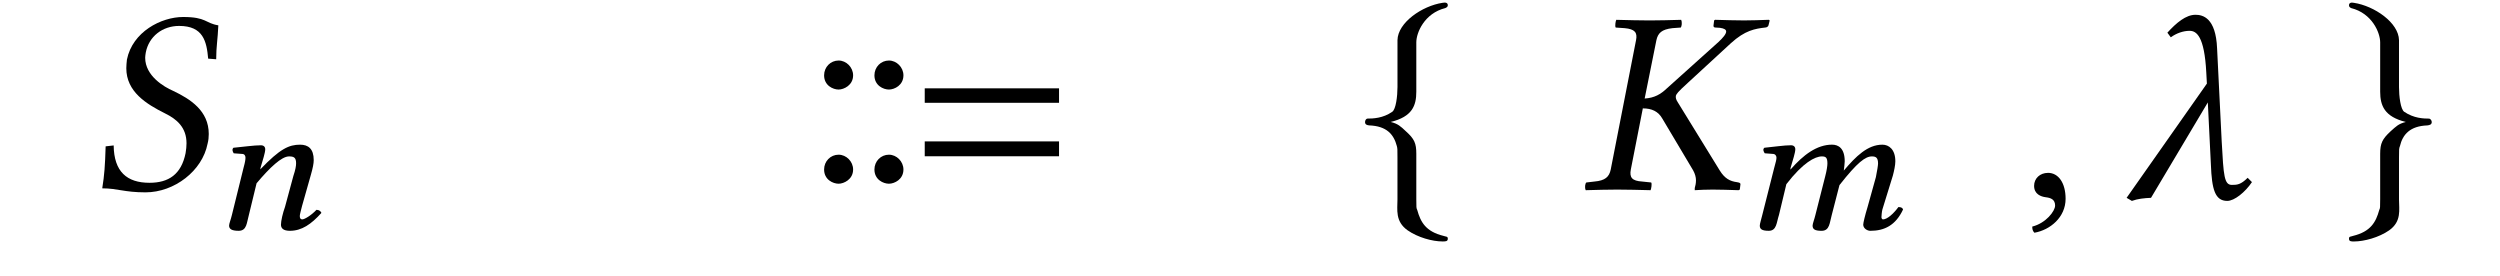
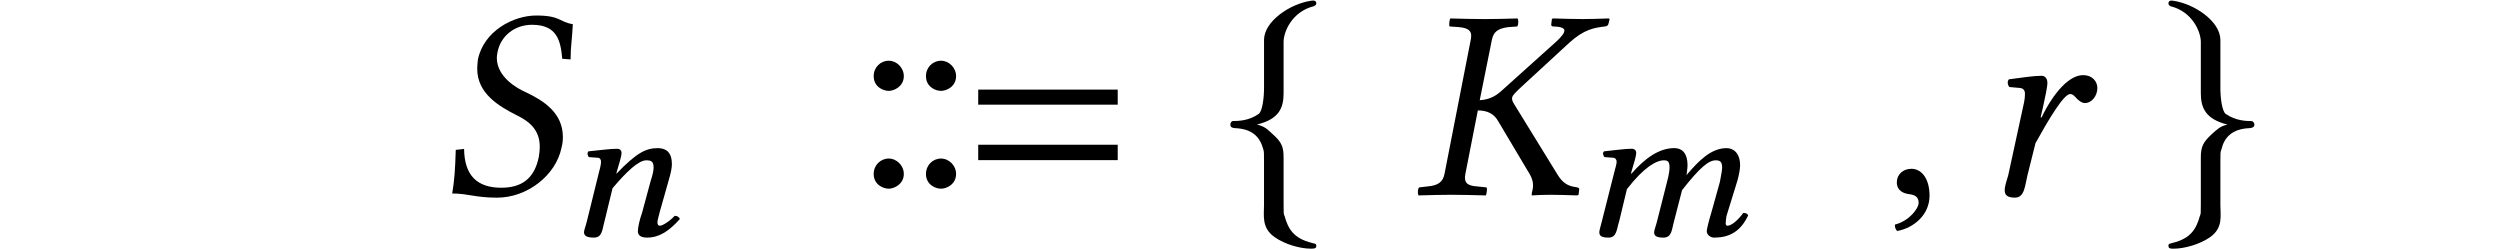
- <svg xmlns="http://www.w3.org/2000/svg" version="1.1" id="svg1" width="126.527" height="13.93" viewBox="0 0 126.527 13.93">
+ <svg xmlns="http://www.w3.org/2000/svg" version="1.1" id="svg1" width="121.809" height="12.089" viewBox="0 0 121.809 12.089">
  <defs id="defs1" />
-   <g id="g1" transform="translate(-337.8164,-233.5859)">
-     <path id="path139" d="m 348.865,234.868 c -0.672,-0.109 -0.594,-0.422 -1.781,-0.422 -1.109,0 -2.562,0.75 -2.844,2.156 -0.016,0.156 -0.031,0.312 -0.031,0.438 0,1.188 1.016,1.812 1.953,2.281 0.609,0.297 1.094,0.719 1.094,1.516 0,0.156 -0.016,0.312 -0.047,0.5 -0.219,1.078 -0.859,1.5 -1.828,1.5 -1.141,0 -1.797,-0.562 -1.812,-1.891 l -0.406,0.047 c -0.031,1 -0.062,1.438 -0.172,2.125 0.781,0 1.109,0.203 2.188,0.203 1.469,0 2.875,-1.094 3.141,-2.453 0.047,-0.172 0.062,-0.344 0.062,-0.5 0,-1.172 -0.922,-1.766 -1.812,-2.188 -0.438,-0.188 -1.406,-0.75 -1.406,-1.672 0,-0.078 0.016,-0.172 0.031,-0.266 0.156,-0.812 0.844,-1.344 1.688,-1.344 1.219,0 1.391,0.781 1.469,1.656 l 0.406,0.031 c 0,-0.641 0.078,-1 0.109,-1.719 z m 0,0" style="fill:#000000;fill-opacity:1;fill-rule:nonzero;stroke:none;stroke-width:1.333" />
-     <path id="path140" d="m 353.115,243.97 0.438,-1.547 c 0.094,-0.328 0.141,-0.562 0.141,-0.734 0,-0.578 -0.281,-0.781 -0.688,-0.781 -0.562,0 -1.016,0.203 -2.016,1.25 l 0.016,-0.094 c 0.109,-0.375 0.234,-0.75 0.234,-0.922 0,-0.125 -0.078,-0.203 -0.219,-0.203 -0.359,0 -0.875,0.078 -1.391,0.125 -0.078,0.078 -0.047,0.188 0.016,0.281 l 0.422,0.031 c 0.125,0 0.172,0.094 0.172,0.188 0,0.094 -0.016,0.219 -0.094,0.5 l -0.594,2.406 c -0.047,0.203 -0.141,0.438 -0.141,0.531 0,0.172 0.125,0.266 0.484,0.266 0.422,0 0.406,-0.422 0.516,-0.797 l 0.391,-1.609 c 0.672,-0.797 1.266,-1.359 1.641,-1.359 0.234,0 0.359,0.047 0.359,0.344 0,0.141 -0.031,0.328 -0.141,0.656 l -0.422,1.562 c -0.109,0.297 -0.203,0.703 -0.203,0.891 0,0.188 0.125,0.312 0.453,0.312 0.594,0 1.078,-0.328 1.594,-0.906 -0.031,-0.078 -0.109,-0.156 -0.25,-0.156 -0.281,0.297 -0.609,0.484 -0.719,0.484 -0.078,0 -0.125,-0.047 -0.125,-0.172 0,-0.078 0.062,-0.297 0.125,-0.547 z m 0,0" style="fill:#000000;fill-opacity:1;fill-rule:nonzero;stroke:none;stroke-width:1.333" />
-     <path id="path141" d="m 391.415,238.79 v -0.734 h -6.797 v 0.734 z m 0,2.703 v -0.75 h -6.797 v 0.75 z m -7.875,-4.094 c 0,-0.406 -0.344,-0.75 -0.734,-0.75 -0.406,0 -0.734,0.328 -0.734,0.75 0,0.516 0.453,0.719 0.734,0.719 0.281,0 0.734,-0.219 0.734,-0.719 z m -2.547,0 c 0,-0.406 -0.344,-0.75 -0.734,-0.75 -0.406,0 -0.734,0.328 -0.734,0.75 0,0.516 0.453,0.719 0.734,0.719 0.266,0 0.734,-0.219 0.734,-0.719 z m 2.547,4.766 c 0,-0.406 -0.344,-0.75 -0.734,-0.75 -0.406,0 -0.734,0.328 -0.734,0.75 0,0.516 0.453,0.719 0.734,0.719 0.281,0 0.734,-0.219 0.734,-0.719 z m -2.547,0 c 0,-0.406 -0.344,-0.75 -0.734,-0.75 -0.406,0 -0.734,0.328 -0.734,0.75 0,0.516 0.453,0.719 0.734,0.719 0.266,0 0.734,-0.219 0.734,-0.719 z m 0,0" style="fill:#000000;fill-opacity:1;fill-rule:nonzero;stroke:none;stroke-width:1.333" />
-     <path id="path142" d="m 409.497,235.728 c 0,-0.484 0.406,-1.469 1.469,-1.734 0.062,-0.031 0.125,-0.062 0.125,-0.141 0,-0.125 -0.109,-0.156 -0.266,-0.125 -1.031,0.156 -2.266,1 -2.281,1.891 v 2.375 c 0,0.453 -0.078,1.125 -0.266,1.25 -0.469,0.328 -0.969,0.344 -1.266,0.344 -0.062,0.016 -0.109,0.094 -0.109,0.172 0,0.125 0.078,0.156 0.203,0.172 0.891,0.031 1.25,0.453 1.406,1.047 0.031,0.125 0.031,0.141 0.031,0.578 v 2.125 c 0,0.516 -0.125,1.109 0.516,1.562 0.516,0.359 1.25,0.562 1.766,0.562 0.156,0 0.266,0 0.266,-0.141 0,-0.125 -0.094,-0.094 -0.219,-0.141 -0.891,-0.219 -1.156,-0.688 -1.328,-1.312 -0.047,-0.094 -0.047,-0.125 -0.047,-0.547 v -2.297 c 0,-0.531 -0.094,-0.75 -0.531,-1.141 -0.266,-0.25 -0.391,-0.375 -0.766,-0.469 1.094,-0.266 1.297,-0.828 1.297,-1.531 z m 0,0" style="fill:#000000;fill-opacity:1;fill-rule:nonzero;stroke:none;stroke-width:1.333" />
-     <path id="path145-5" d="m 441.467,242.335 c -0.406,0 -0.703,0.281 -0.703,0.656 0,0.422 0.344,0.547 0.594,0.578 0.25,0.031 0.469,0.109 0.469,0.422 0,0.281 -0.469,0.891 -1.156,1.062 0,0.125 0.016,0.219 0.109,0.312 0.797,-0.141 1.578,-0.781 1.578,-1.719 0,-0.797 -0.359,-1.312 -0.891,-1.312 z m 10.324,0.469 -0.219,-0.219 c -0.344,0.344 -0.531,0.359 -0.797,0.359 -0.391,0 -0.422,-0.453 -0.516,-2.188 l -0.234,-4.719 c -0.062,-1.562 -0.734,-1.703 -1.094,-1.703 -0.484,0 -0.969,0.406 -1.422,0.906 l 0.172,0.234 c 0.281,-0.203 0.625,-0.328 0.953,-0.328 0.344,0 0.75,0.266 0.844,2.109 l 0.031,0.562 -4.063,5.781 0.266,0.156 c 0.297,-0.109 0.625,-0.141 0.969,-0.156 l 2.875,-4.828 0.156,3.156 c 0.047,1.234 0.203,1.828 0.828,1.828 0.359,0 0.906,-0.438 1.25,-0.953 z" style="fill:#000000;fill-opacity:1;fill-rule:nonzero;stroke:none;stroke-width:1.333" />
-     <path id="path143" d="m 420.618,235.618 -1.281,6.547 c -0.078,0.375 -0.281,0.562 -0.828,0.609 l -0.406,0.047 c -0.062,0.047 -0.094,0.266 -0.031,0.391 0.594,-0.016 1.078,-0.031 1.594,-0.031 0.5,0 1.094,0.016 1.688,0.031 0.031,-0.062 0.078,-0.328 0.031,-0.391 l -0.453,-0.047 c -0.516,-0.031 -0.656,-0.203 -0.578,-0.609 l 0.641,-3.266 -0.031,0.172 c 0.453,0 0.781,0.156 0.984,0.516 l 1.562,2.625 c 0.094,0.172 0.141,0.344 0.141,0.5 0,0.156 -0.031,0.281 -0.062,0.391 v 0.109 c 0.266,-0.016 0.531,-0.031 0.906,-0.031 0.5,0 0.719,0.016 1.312,0.031 l 0.062,-0.031 0.031,-0.25 c 0.016,-0.062 -0.031,-0.094 -0.094,-0.109 l -0.078,-0.016 c -0.359,-0.047 -0.625,-0.188 -0.875,-0.594 l -2.125,-3.453 c -0.094,-0.141 -0.109,-0.234 -0.094,-0.328 0.031,-0.094 0.094,-0.188 0.609,-0.656 l 2.172,-2 c 0.719,-0.656 1.219,-0.734 1.75,-0.797 0.062,0 0.141,-0.047 0.156,-0.109 l 0.062,-0.25 -0.047,-0.031 c -0.594,0.016 -0.734,0.031 -1.25,0.031 -0.516,0 -0.875,-0.016 -1.469,-0.031 l -0.047,0.031 -0.031,0.25 c -0.016,0.062 0.031,0.109 0.078,0.109 l 0.25,0.016 c 0.219,0.031 0.312,0.094 0.312,0.188 0,0.125 -0.156,0.312 -0.391,0.531 l -2.609,2.344 c -0.312,0.297 -0.625,0.484 -1.125,0.516 l 0.594,-2.953 c 0.078,-0.359 0.266,-0.547 0.813,-0.609 l 0.422,-0.031 c 0.047,-0.062 0.078,-0.266 0.016,-0.391 -0.594,0.016 -1.078,0.031 -1.594,0.031 -0.5,0 -1.094,-0.016 -1.687,-0.031 -0.031,0.047 -0.078,0.312 -0.031,0.391 l 0.453,0.031 c 0.516,0.047 0.656,0.219 0.578,0.609 z m 0,0" style="fill:#000000;fill-opacity:1;fill-rule:nonzero;stroke:none;stroke-width:1.333" />
-     <path id="path144" d="m 427.615,242.064 -0.609,2.406 c -0.047,0.203 -0.125,0.438 -0.125,0.531 0,0.172 0.094,0.266 0.453,0.266 0.406,0 0.391,-0.422 0.516,-0.797 l 0.375,-1.562 c 0.844,-1.094 1.453,-1.406 1.797,-1.406 0.203,0 0.281,0.062 0.281,0.359 0,0.109 -0.031,0.344 -0.109,0.641 l -0.5,1.969 c -0.047,0.203 -0.141,0.438 -0.141,0.531 0,0.172 0.094,0.266 0.453,0.266 0.422,0 0.406,-0.422 0.516,-0.797 l 0.391,-1.516 c 0.906,-1.156 1.313,-1.453 1.641,-1.453 0.203,0 0.312,0.062 0.312,0.359 0,0.094 -0.047,0.375 -0.109,0.688 l -0.422,1.516 c -0.125,0.406 -0.219,0.797 -0.219,0.891 0,0.188 0.203,0.312 0.359,0.312 0.719,0 1.281,-0.281 1.656,-1.078 -0.016,-0.078 -0.094,-0.125 -0.234,-0.125 -0.266,0.359 -0.578,0.625 -0.781,0.625 -0.047,0 -0.078,-0.062 -0.078,-0.109 0,-0.031 0.016,-0.281 0.047,-0.391 l 0.531,-1.719 c 0.062,-0.234 0.125,-0.531 0.125,-0.719 0,-0.609 -0.328,-0.844 -0.656,-0.844 -0.75,0 -1.344,0.594 -1.953,1.312 0.016,-0.156 0.047,-0.344 0.047,-0.469 0,-0.672 -0.328,-0.844 -0.641,-0.844 -0.766,0 -1.453,0.516 -2.094,1.25 h -0.016 l 0.016,-0.094 c 0.109,-0.375 0.234,-0.75 0.234,-0.922 0,-0.125 -0.078,-0.203 -0.219,-0.203 -0.359,0 -0.828,0.078 -1.344,0.125 -0.094,0.078 -0.047,0.188 0.016,0.281 l 0.406,0.031 c 0.125,0 0.188,0.094 0.188,0.188 0,0.094 -0.031,0.219 -0.109,0.5 z m 0,0" style="fill:#000000;fill-opacity:1;fill-rule:nonzero;stroke:none;stroke-width:1.333" />
-     <path id="path147" d="m 458.279,235.728 v 2.5 c 0,0.703 0.219,1.266 1.297,1.531 -0.375,0.094 -0.484,0.219 -0.766,0.469 -0.422,0.391 -0.531,0.609 -0.531,1.141 v 2.297 c 0,0.422 0,0.453 -0.047,0.547 -0.172,0.625 -0.438,1.094 -1.328,1.312 -0.125,0.047 -0.203,0.016 -0.203,0.141 0,0.141 0.109,0.141 0.25,0.141 0.516,0 1.266,-0.203 1.781,-0.562 0.641,-0.453 0.5,-1.047 0.5,-1.562 v -2.125 c 0,-0.438 0,-0.453 0.047,-0.578 0.141,-0.594 0.516,-1.016 1.391,-1.047 0.125,-0.016 0.219,-0.047 0.219,-0.172 0,-0.078 -0.062,-0.156 -0.125,-0.172 -0.297,0 -0.781,-0.016 -1.266,-0.344 -0.188,-0.125 -0.266,-0.797 -0.266,-1.25 v -2.375 c -0.016,-0.891 -1.25,-1.734 -2.281,-1.891 -0.141,-0.031 -0.25,0 -0.25,0.125 0,0.078 0.047,0.109 0.109,0.141 1.063,0.266 1.469,1.25 1.469,1.734 z m 0,0" style="fill:#000000;fill-opacity:1;fill-rule:nonzero;stroke:none;stroke-width:1.333" />
+   <g id="g1" transform="translate(-253.6679,-346.5083)">
+     <path id="path139" d="m 281.576,347.686 c -0.672,-0.109 -0.594,-0.422 -1.781,-0.422 -1.109,0 -2.562,0.75 -2.844,2.156 -0.016,0.156 -0.031,0.312 -0.031,0.438 0,1.188 1.016,1.812 1.953,2.281 0.609,0.297 1.094,0.719 1.094,1.516 0,0.156 -0.016,0.312 -0.047,0.5 -0.219,1.078 -0.859,1.5 -1.828,1.5 -1.141,0 -1.797,-0.562 -1.812,-1.891 l -0.406,0.047 c -0.031,1 -0.062,1.438 -0.172,2.125 0.781,0 1.109,0.203 2.188,0.203 1.469,0 2.875,-1.094 3.141,-2.453 0.047,-0.172 0.062,-0.344 0.062,-0.5 0,-1.172 -0.922,-1.766 -1.812,-2.188 -0.438,-0.188 -1.406,-0.75 -1.406,-1.672 0,-0.078 0.016,-0.172 0.031,-0.266 0.156,-0.812 0.844,-1.344 1.688,-1.344 1.219,0 1.391,0.781 1.469,1.656 l 0.406,0.031 c 0,-0.641 0.078,-1 0.109,-1.719 z m 0,0" style="fill:#000000;fill-opacity:1;fill-rule:nonzero;stroke:none;stroke-width:1.333" />
+     <path id="path140" d="m 285.826,356.788 0.438,-1.547 c 0.094,-0.328 0.141,-0.562 0.141,-0.734 0,-0.578 -0.281,-0.781 -0.688,-0.781 -0.562,0 -1.016,0.203 -2.016,1.25 l 0.016,-0.094 c 0.109,-0.375 0.234,-0.75 0.234,-0.922 0,-0.125 -0.078,-0.203 -0.219,-0.203 -0.359,0 -0.875,0.078 -1.391,0.125 -0.078,0.078 -0.047,0.188 0.016,0.281 l 0.422,0.031 c 0.125,0 0.172,0.094 0.172,0.188 0,0.094 -0.016,0.219 -0.094,0.5 l -0.594,2.406 c -0.047,0.203 -0.141,0.438 -0.141,0.531 0,0.172 0.125,0.266 0.484,0.266 0.422,0 0.406,-0.422 0.516,-0.797 l 0.391,-1.609 c 0.672,-0.797 1.266,-1.359 1.641,-1.359 0.234,0 0.359,0.047 0.359,0.344 0,0.141 -0.031,0.328 -0.141,0.656 l -0.422,1.562 c -0.109,0.297 -0.203,0.703 -0.203,0.891 0,0.188 0.125,0.312 0.453,0.312 0.594,0 1.078,-0.328 1.594,-0.906 -0.031,-0.078 -0.109,-0.156 -0.25,-0.156 -0.281,0.297 -0.609,0.484 -0.719,0.484 -0.078,0 -0.125,-0.047 -0.125,-0.172 0,-0.078 0.062,-0.297 0.125,-0.547 z m 0,0" style="fill:#000000;fill-opacity:1;fill-rule:nonzero;stroke:none;stroke-width:1.333" />
+     <path id="path141" d="m 308.127,351.608 v -0.734 h -6.797 v 0.734 z m 0,2.703 v -0.75 h -6.797 v 0.75 z m -7.875,-4.094 c 0,-0.406 -0.344,-0.75 -0.734,-0.75 -0.406,0 -0.734,0.328 -0.734,0.75 0,0.516 0.453,0.719 0.734,0.719 0.281,0 0.734,-0.219 0.734,-0.719 z m -2.547,0 c 0,-0.406 -0.344,-0.75 -0.734,-0.75 -0.406,0 -0.734,0.328 -0.734,0.75 0,0.516 0.453,0.719 0.734,0.719 0.266,0 0.734,-0.219 0.734,-0.719 z m 2.547,4.766 c 0,-0.406 -0.344,-0.75 -0.734,-0.75 -0.406,0 -0.734,0.328 -0.734,0.75 0,0.516 0.453,0.719 0.734,0.719 0.281,0 0.734,-0.219 0.734,-0.719 z m -2.547,0 c 0,-0.406 -0.344,-0.75 -0.734,-0.75 -0.406,0 -0.734,0.328 -0.734,0.75 0,0.516 0.453,0.719 0.734,0.719 0.266,0 0.734,-0.219 0.734,-0.719 z m 0,0" style="fill:#000000;fill-opacity:1;fill-rule:nonzero;stroke:none;stroke-width:1.333" />
+     <path id="path142" d="m 316.209,348.546 c 0,-0.484 0.406,-1.469 1.469,-1.734 0.062,-0.031 0.125,-0.062 0.125,-0.141 0,-0.125 -0.109,-0.156 -0.266,-0.125 -1.031,0.156 -2.266,1 -2.281,1.891 v 2.375 c 0,0.453 -0.078,1.125 -0.266,1.25 -0.469,0.328 -0.969,0.344 -1.266,0.344 -0.062,0.016 -0.109,0.094 -0.109,0.172 0,0.125 0.078,0.156 0.203,0.172 0.891,0.031 1.25,0.453 1.406,1.047 0.031,0.125 0.031,0.141 0.031,0.578 v 2.125 c 0,0.516 -0.125,1.109 0.516,1.562 0.516,0.359 1.25,0.562 1.766,0.562 0.156,0 0.266,0 0.266,-0.141 0,-0.125 -0.094,-0.094 -0.219,-0.141 -0.891,-0.219 -1.156,-0.688 -1.328,-1.312 -0.047,-0.094 -0.047,-0.125 -0.047,-0.547 v -2.297 c 0,-0.531 -0.094,-0.75 -0.531,-1.141 -0.266,-0.25 -0.391,-0.375 -0.766,-0.469 1.094,-0.266 1.297,-0.828 1.297,-1.531 z m 0,0" style="fill:#000000;fill-opacity:1;fill-rule:nonzero;stroke:none;stroke-width:1.333" />
+     <path id="path143" d="m 325.33,348.436 -1.281,6.547 c -0.078,0.375 -0.281,0.562 -0.828,0.609 l -0.406,0.047 c -0.062,0.047 -0.094,0.266 -0.031,0.391 0.594,-0.016 1.078,-0.031 1.594,-0.031 0.5,0 1.094,0.016 1.688,0.031 0.031,-0.062 0.078,-0.328 0.031,-0.391 l -0.453,-0.047 c -0.516,-0.031 -0.656,-0.203 -0.578,-0.609 l 0.641,-3.266 -0.031,0.172 c 0.453,0 0.781,0.156 0.984,0.516 l 1.562,2.625 c 0.094,0.172 0.141,0.344 0.141,0.5 0,0.156 -0.031,0.281 -0.062,0.391 v 0.109 c 0.266,-0.016 0.531,-0.031 0.906,-0.031 0.5,0 0.719,0.016 1.312,0.031 l 0.062,-0.031 0.031,-0.25 c 0.016,-0.062 -0.031,-0.094 -0.094,-0.109 l -0.078,-0.016 c -0.359,-0.047 -0.625,-0.188 -0.875,-0.594 l -2.125,-3.453 c -0.094,-0.141 -0.109,-0.234 -0.094,-0.328 0.031,-0.094 0.094,-0.188 0.609,-0.656 l 2.172,-2 c 0.719,-0.656 1.219,-0.734 1.75,-0.797 0.062,0 0.141,-0.047 0.156,-0.109 l 0.062,-0.25 -0.047,-0.031 c -0.594,0.016 -0.734,0.031 -1.25,0.031 -0.516,0 -0.875,-0.016 -1.469,-0.031 l -0.047,0.031 -0.031,0.25 c -0.016,0.062 0.031,0.109 0.078,0.109 l 0.25,0.016 c 0.219,0.031 0.312,0.094 0.312,0.188 0,0.125 -0.156,0.312 -0.391,0.531 l -2.609,2.344 c -0.312,0.297 -0.625,0.484 -1.125,0.516 l 0.594,-2.953 c 0.078,-0.359 0.266,-0.547 0.813,-0.609 l 0.422,-0.031 c 0.047,-0.062 0.078,-0.266 0.016,-0.391 -0.594,0.016 -1.078,0.031 -1.594,0.031 -0.5,0 -1.094,-0.016 -1.687,-0.031 -0.031,0.047 -0.078,0.312 -0.031,0.391 l 0.453,0.031 c 0.516,0.047 0.656,0.219 0.578,0.609 z m 0,0" style="fill:#000000;fill-opacity:1;fill-rule:nonzero;stroke:none;stroke-width:1.333" />
+     <path id="path144" d="m 332.326,354.882 -0.609,2.406 c -0.047,0.203 -0.125,0.438 -0.125,0.531 0,0.172 0.094,0.266 0.453,0.266 0.406,0 0.391,-0.422 0.516,-0.797 l 0.375,-1.562 c 0.844,-1.094 1.453,-1.406 1.797,-1.406 0.203,0 0.281,0.062 0.281,0.359 0,0.109 -0.031,0.344 -0.109,0.641 l -0.5,1.969 c -0.047,0.203 -0.141,0.438 -0.141,0.531 0,0.172 0.094,0.266 0.453,0.266 0.422,0 0.406,-0.422 0.516,-0.797 l 0.391,-1.516 c 0.906,-1.156 1.313,-1.453 1.641,-1.453 0.203,0 0.312,0.062 0.312,0.359 0,0.094 -0.047,0.375 -0.109,0.688 l -0.422,1.516 c -0.125,0.406 -0.219,0.797 -0.219,0.891 0,0.188 0.203,0.312 0.359,0.312 0.719,0 1.281,-0.281 1.656,-1.078 -0.016,-0.078 -0.094,-0.125 -0.234,-0.125 -0.266,0.359 -0.578,0.625 -0.781,0.625 -0.047,0 -0.078,-0.062 -0.078,-0.109 0,-0.031 0.016,-0.281 0.047,-0.391 l 0.531,-1.719 c 0.062,-0.234 0.125,-0.531 0.125,-0.719 0,-0.609 -0.328,-0.844 -0.656,-0.844 -0.75,0 -1.344,0.594 -1.953,1.312 0.016,-0.156 0.047,-0.344 0.047,-0.469 0,-0.672 -0.328,-0.844 -0.641,-0.844 -0.766,0 -1.453,0.516 -2.094,1.25 h -0.016 l 0.016,-0.094 c 0.109,-0.375 0.234,-0.75 0.234,-0.922 0,-0.125 -0.078,-0.203 -0.219,-0.203 -0.359,0 -0.828,0.078 -1.344,0.125 -0.094,0.078 -0.047,0.188 0.016,0.281 l 0.406,0.031 c 0.125,0 0.188,0.094 0.188,0.188 0,0.094 -0.031,0.219 -0.109,0.5 z m 0,0" style="fill:#000000;fill-opacity:1;fill-rule:nonzero;stroke:none;stroke-width:1.333" />
+     <path id="path145" d="m 346.791,354.733 c -0.406,0 -0.703,0.281 -0.703,0.656 0,0.422 0.344,0.547 0.594,0.578 0.25,0.031 0.469,0.109 0.469,0.422 0,0.281 -0.469,0.891 -1.156,1.062 0,0.125 0.016,0.219 0.109,0.312 0.797,-0.141 1.578,-0.781 1.578,-1.719 0,-0.797 -0.359,-1.312 -0.891,-1.312 z m 6.305,-2.516 0.109,-0.469 c 0.109,-0.516 0.219,-0.984 0.219,-1.203 0,-0.203 -0.109,-0.344 -0.281,-0.344 -0.422,0 -0.969,0.094 -1.594,0.172 -0.094,0.109 -0.062,0.266 0.016,0.375 l 0.531,0.047 c 0.156,0.016 0.234,0.125 0.234,0.266 0,0.109 0,0.297 -0.094,0.672 l -0.719,3.312 c -0.078,0.281 -0.172,0.516 -0.172,0.734 0,0.219 0.109,0.359 0.5,0.359 0.469,0 0.484,-0.578 0.609,-1.094 l 0.391,-1.562 c 0.641,-1.156 1.375,-2.391 1.687,-2.391 0.125,0 0.188,0.078 0.281,0.172 0.078,0.094 0.266,0.266 0.437,0.266 0.359,0 0.609,-0.375 0.609,-0.734 0,-0.281 -0.203,-0.625 -0.703,-0.625 -0.656,0 -1.422,0.828 -2.016,2.062 z m 0,0" style="fill:#000000;fill-opacity:1;fill-rule:nonzero;stroke:none;stroke-width:1.333" />
+     <path id="path146" d="m 360.9,348.546 v 2.5 c 0,0.703 0.219,1.266 1.297,1.531 -0.375,0.094 -0.484,0.219 -0.766,0.469 -0.422,0.391 -0.531,0.609 -0.531,1.141 v 2.297 c 0,0.422 0,0.453 -0.047,0.547 -0.172,0.625 -0.438,1.094 -1.328,1.312 -0.125,0.047 -0.203,0.016 -0.203,0.141 0,0.141 0.109,0.141 0.25,0.141 0.516,0 1.266,-0.203 1.781,-0.562 0.641,-0.453 0.5,-1.047 0.5,-1.562 v -2.125 c 0,-0.438 0,-0.453 0.047,-0.578 0.141,-0.594 0.516,-1.016 1.391,-1.047 0.125,-0.016 0.219,-0.047 0.219,-0.172 0,-0.078 -0.062,-0.156 -0.125,-0.172 -0.297,0 -0.781,-0.016 -1.266,-0.344 -0.187,-0.125 -0.266,-0.797 -0.266,-1.25 v -2.375 c -0.016,-0.891 -1.25,-1.734 -2.281,-1.891 -0.141,-0.031 -0.25,0 -0.25,0.125 0,0.078 0.047,0.109 0.109,0.141 1.062,0.266 1.469,1.25 1.469,1.734 z m 0,0" style="fill:#000000;fill-opacity:1;fill-rule:nonzero;stroke:none;stroke-width:1.333" />
  </g>
</svg>
